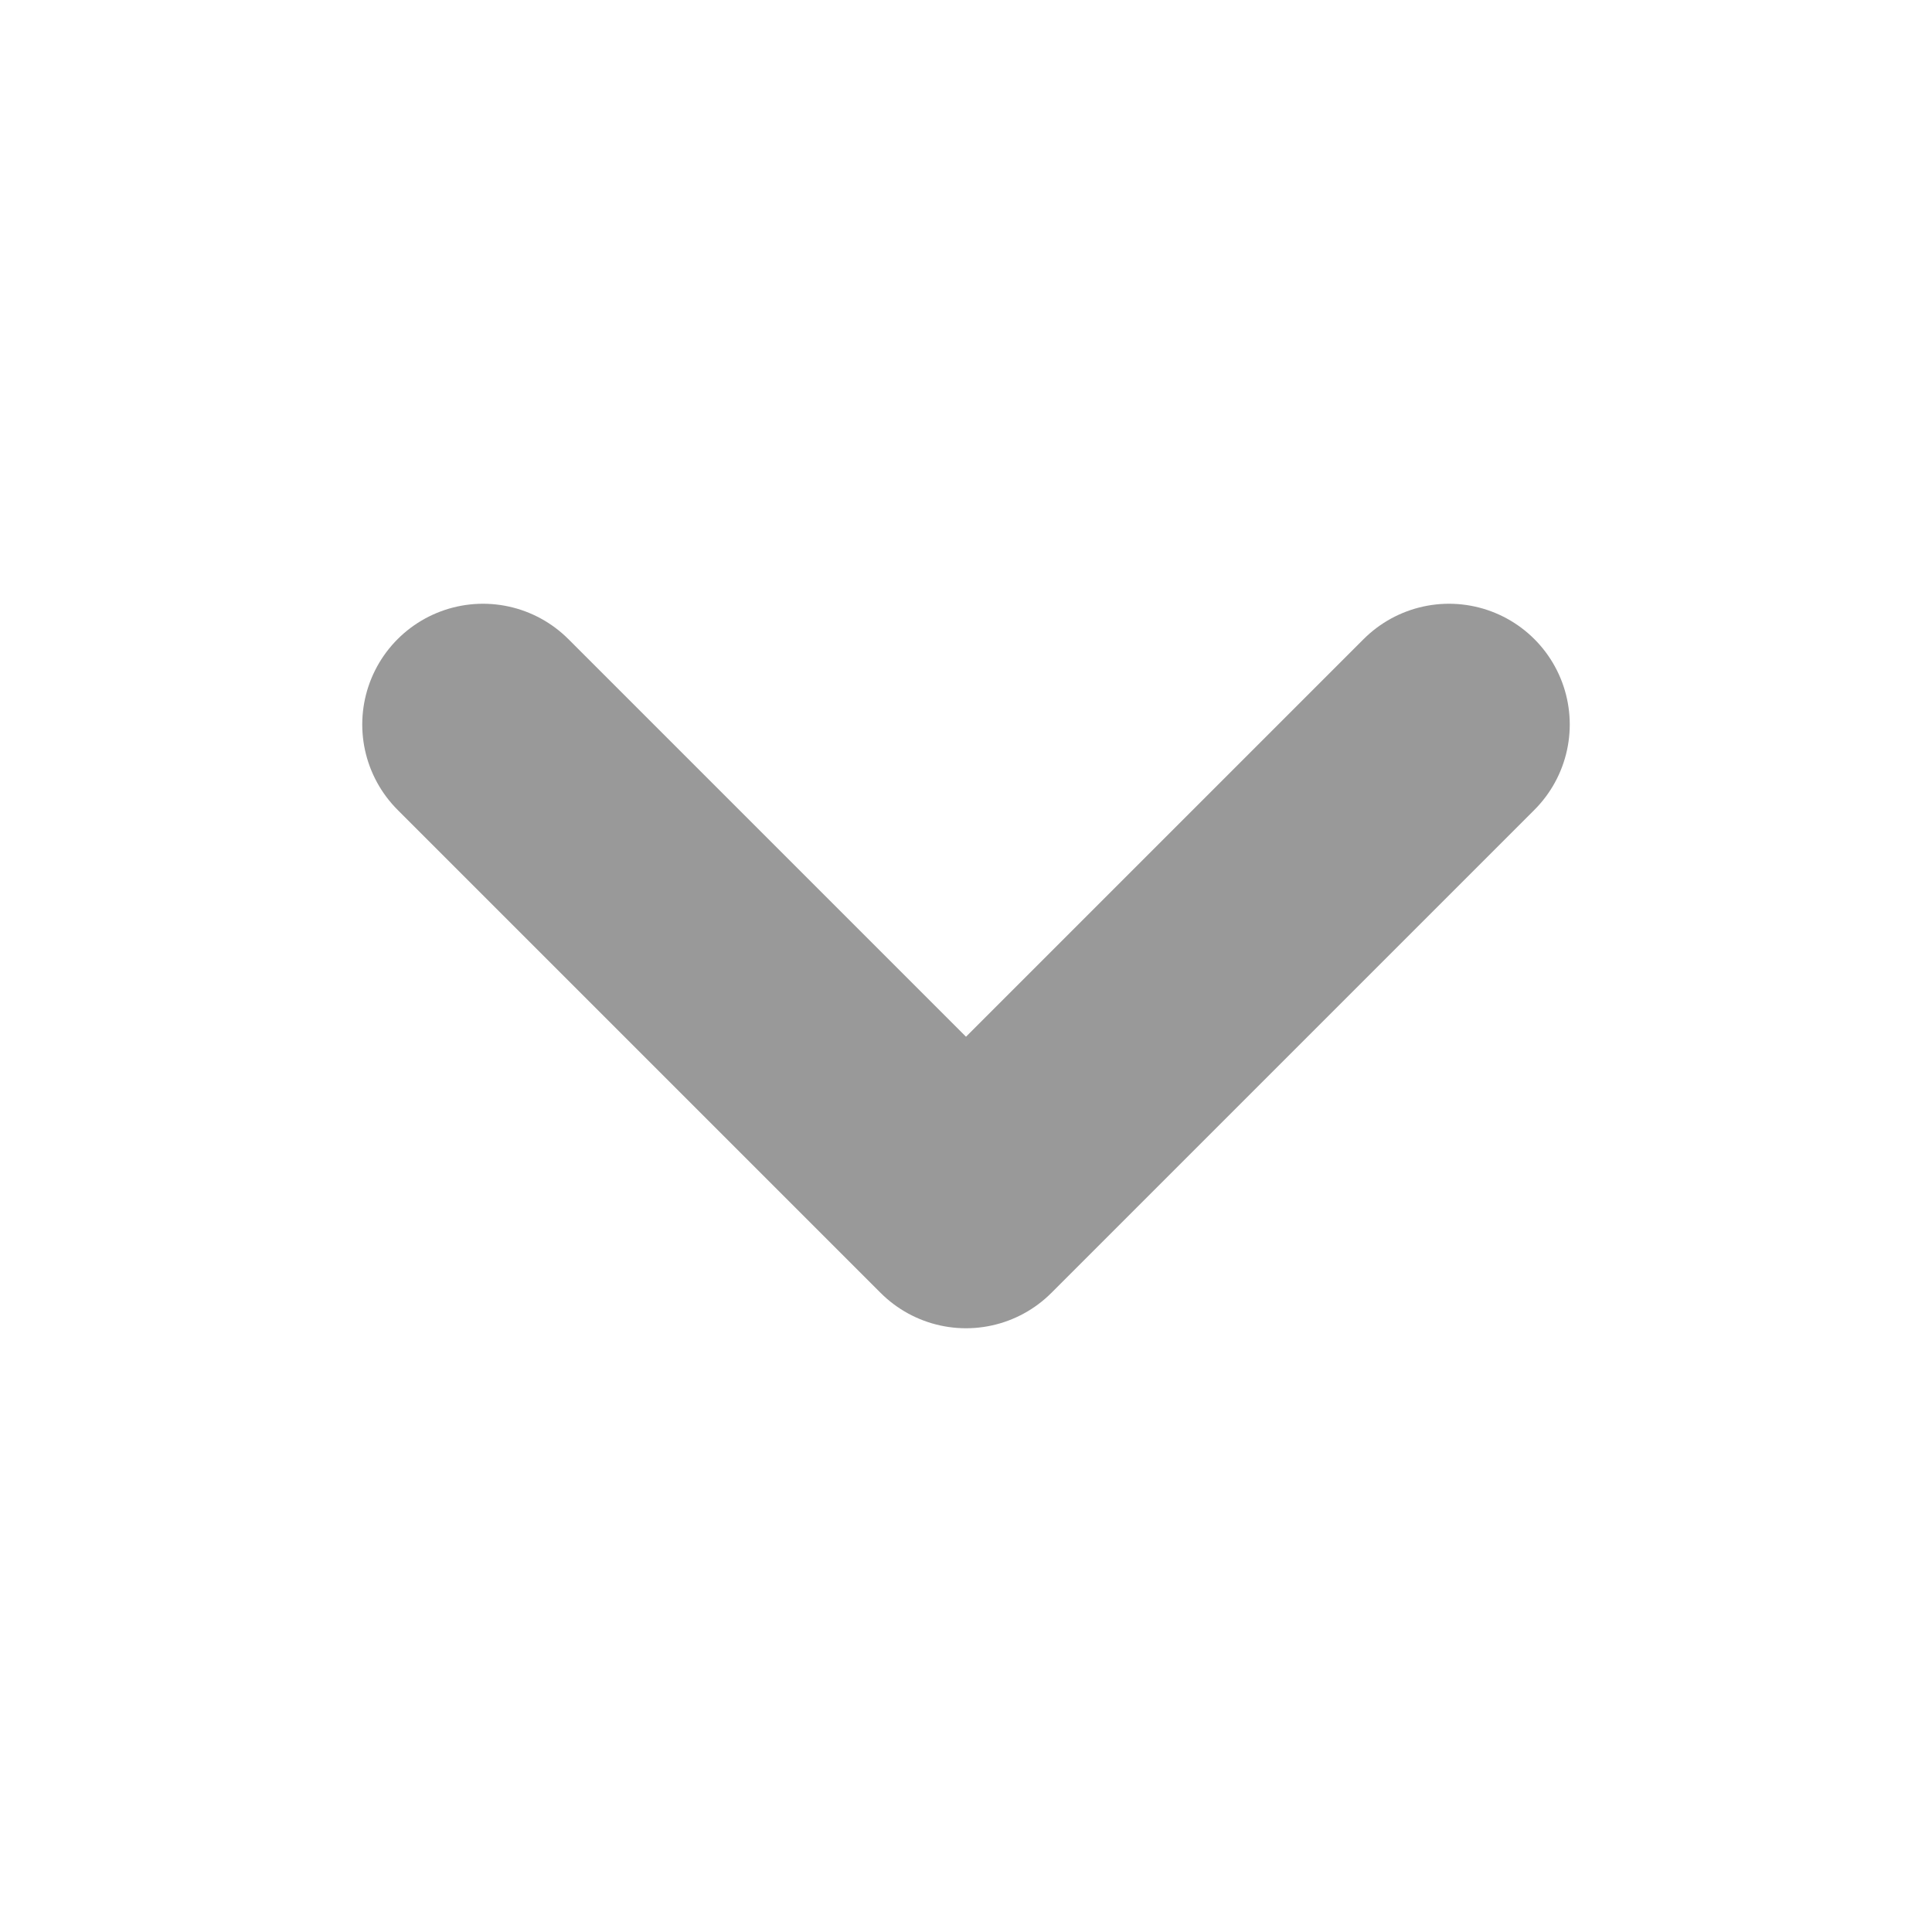
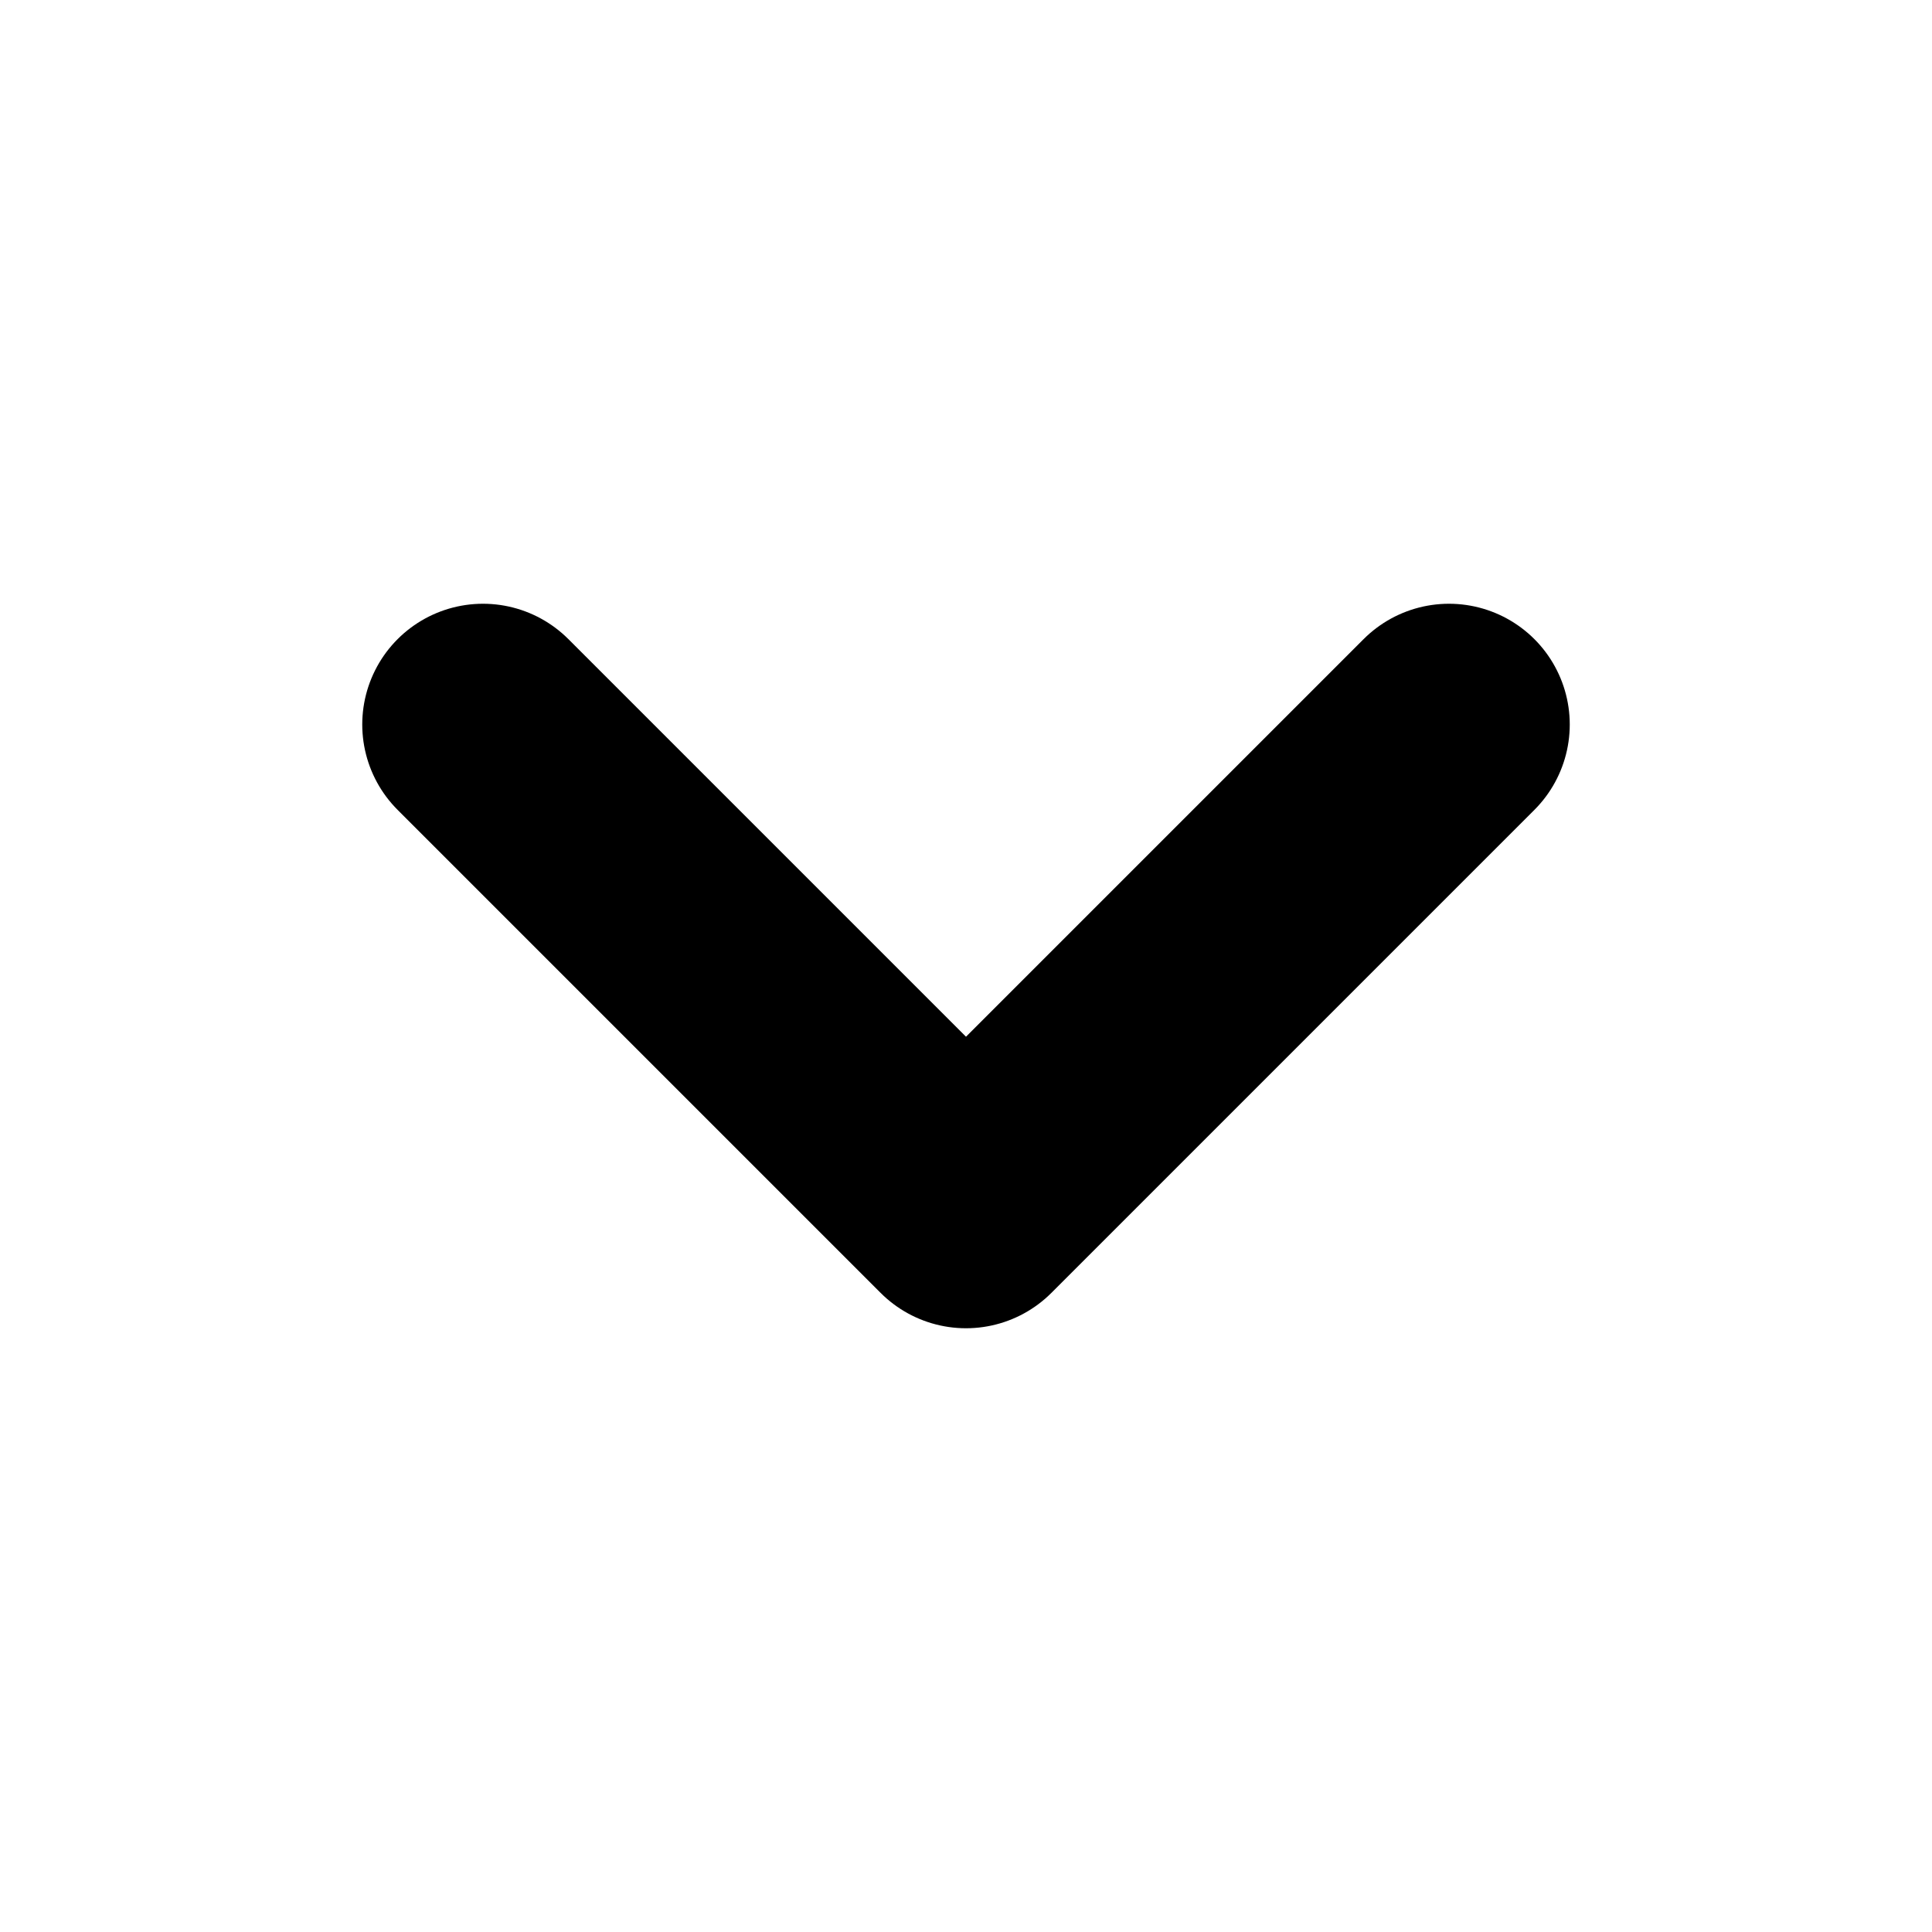
<svg xmlns="http://www.w3.org/2000/svg" width="16" height="16" viewBox="0 0 16 16" fill="none">
-   <g opacity="0.4">
-     <path d="M4 6L8 10L12 6" stroke="currentColor" stroke-width="2" stroke-linecap="round" stroke-linejoin="round" />
-   </g>
+   <path d="M4 6L8 10L12 6" stroke="currentColor" stroke-width="2" stroke-linecap="round" stroke-linejoin="round" />
</svg>
